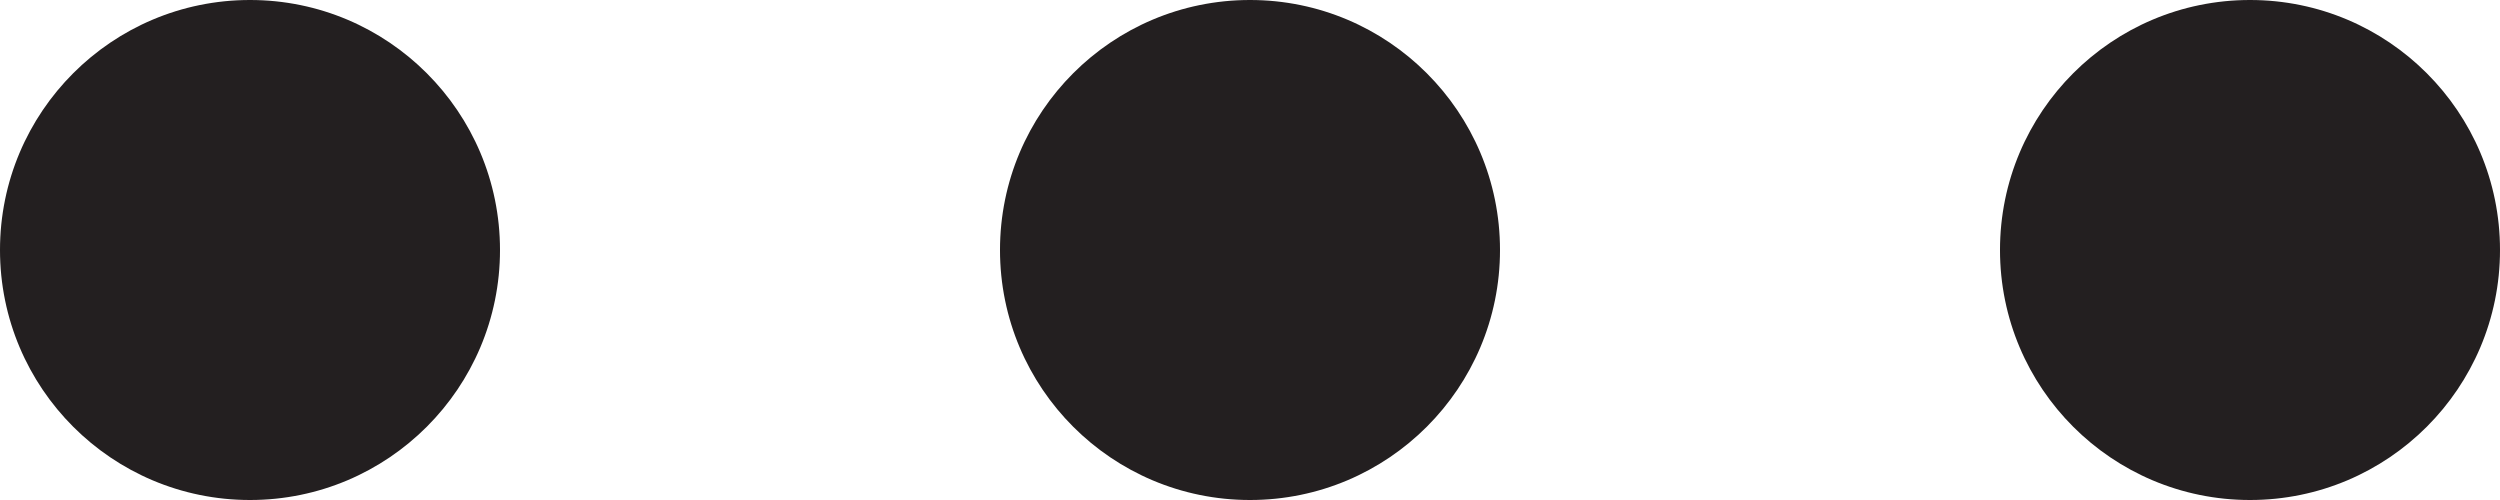
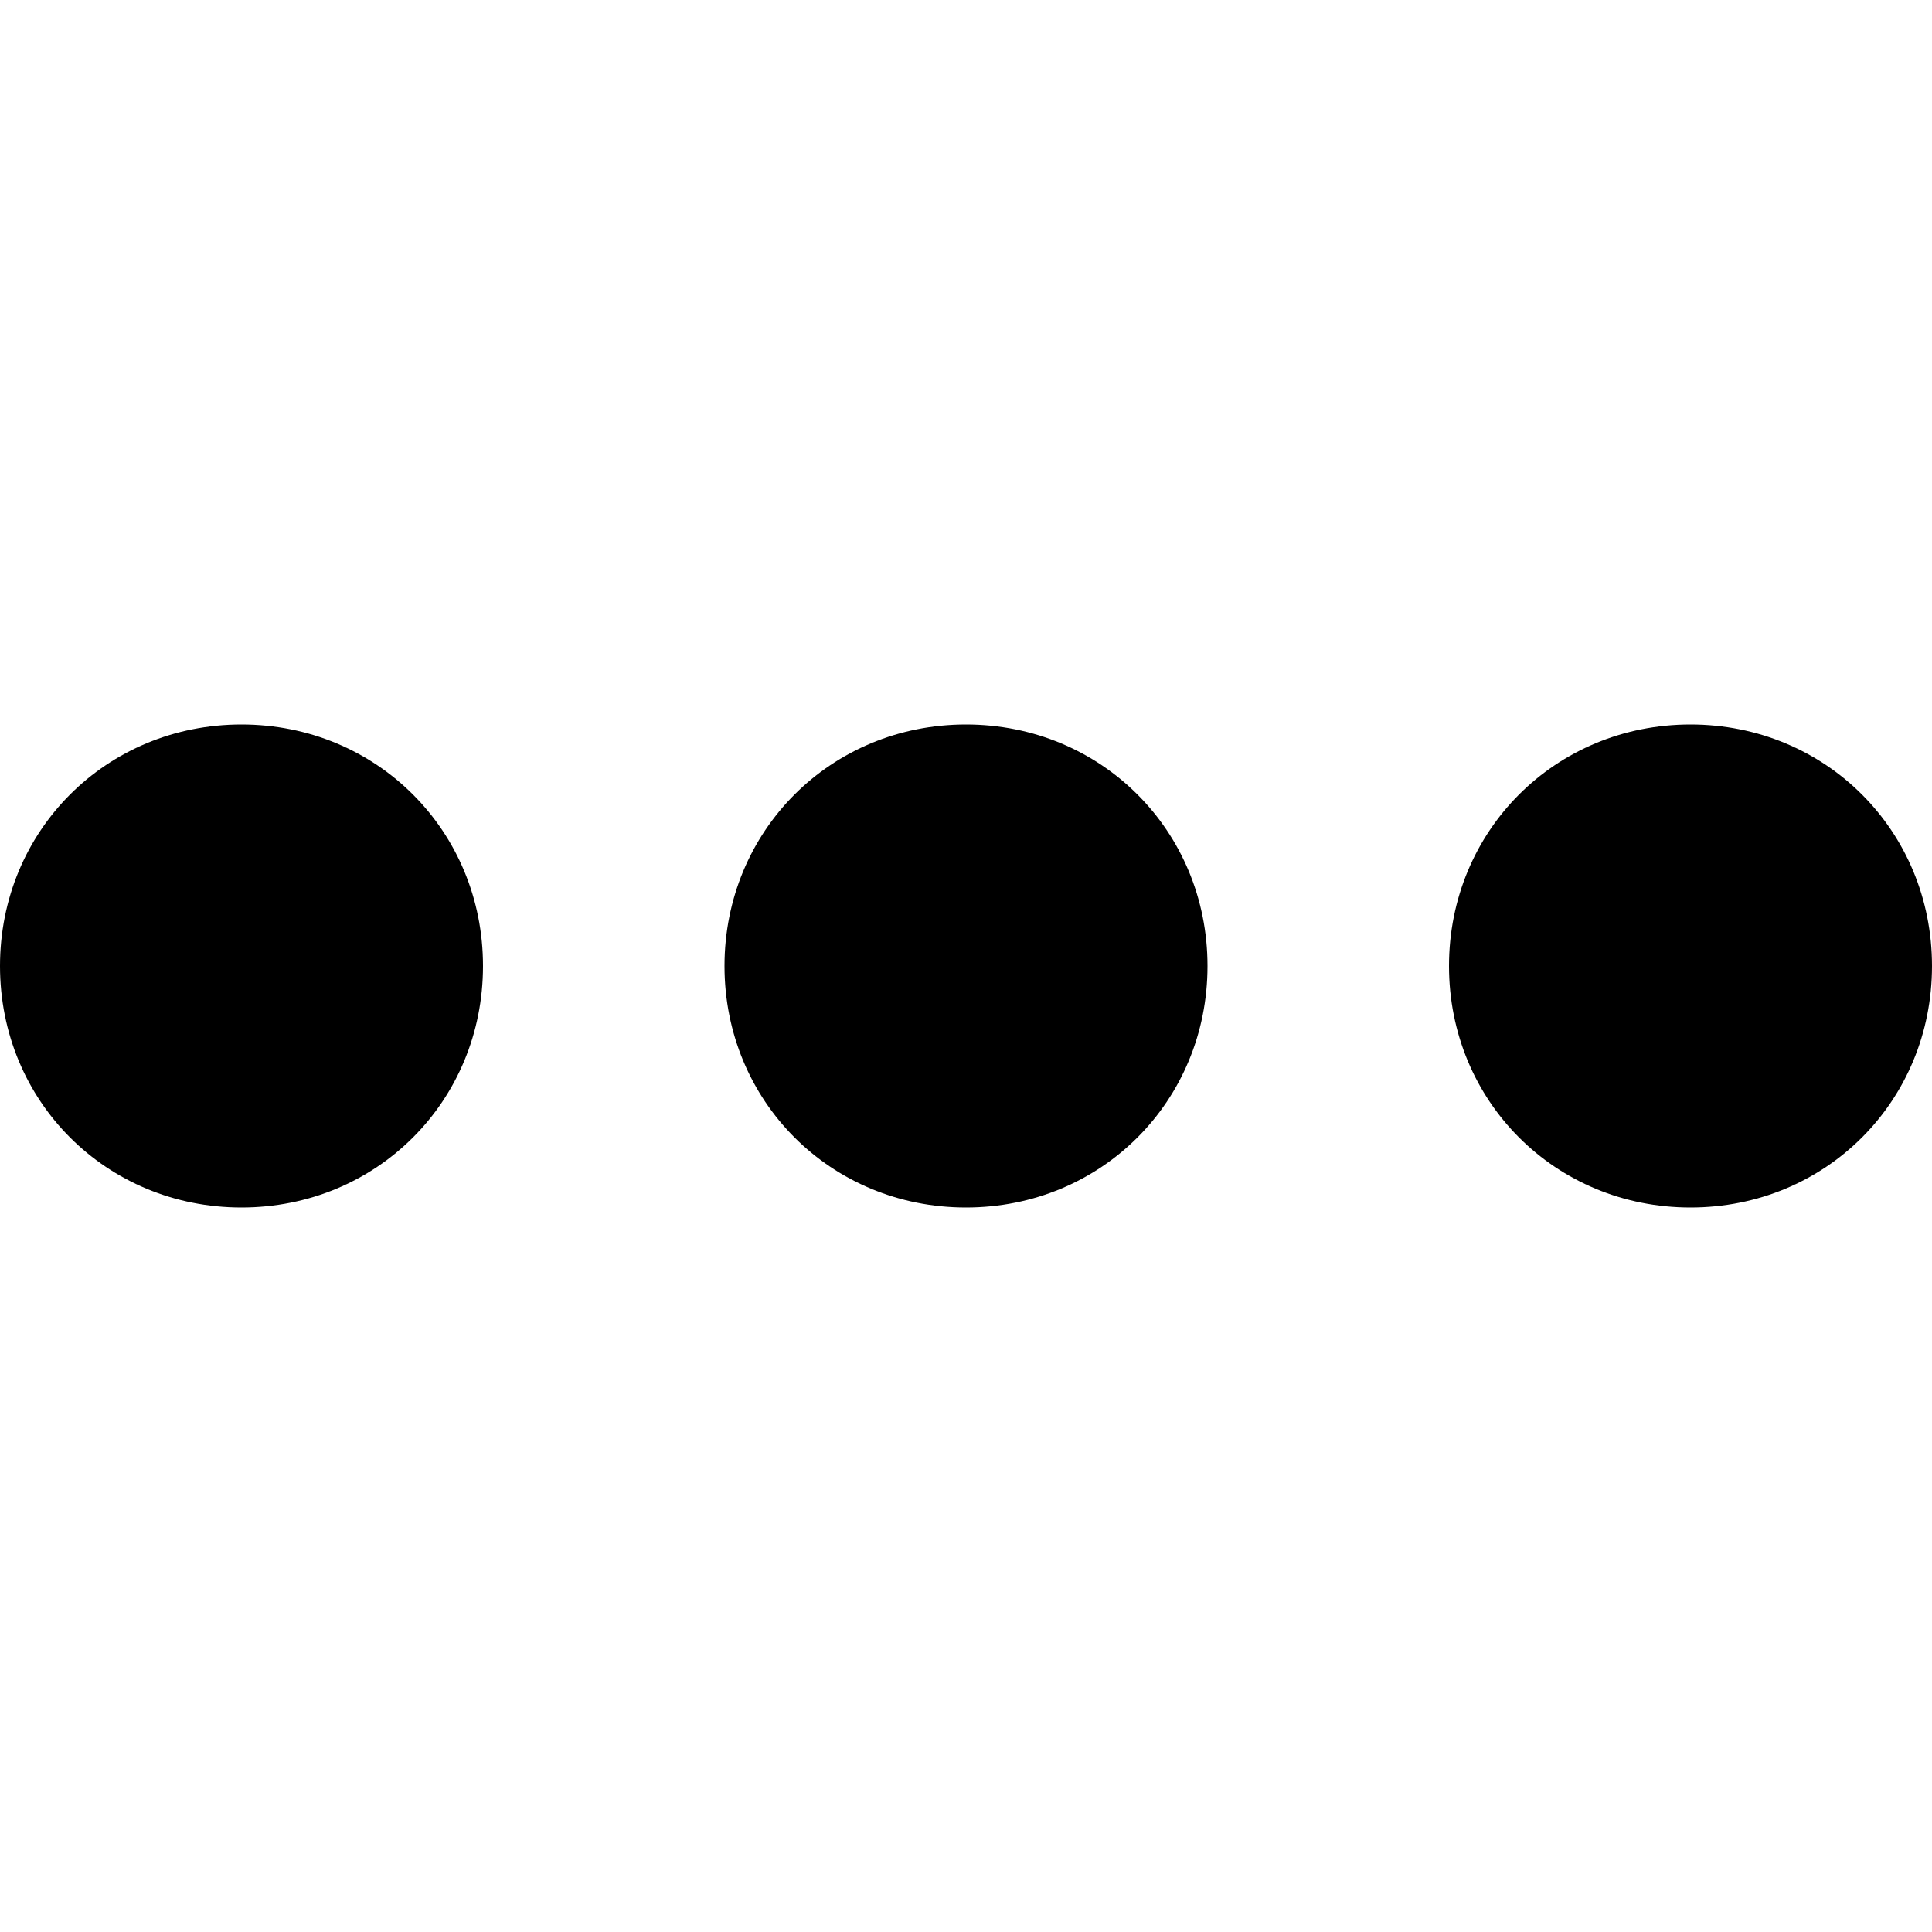
- <svg xmlns="http://www.w3.org/2000/svg" id="Layer_1" data-name="Layer 1" viewBox="0 0 20 4">
-   <defs>
-     <style>.cls-1{fill:#231f20;}</style>
-   </defs>
-   <circle class="cls-1" cx="18" cy="2" r="2" />
-   <circle class="cls-1" cx="10" cy="2" r="2" />
-   <circle class="cls-1" cx="2" cy="2" r="2" />
+ <svg xmlns="http://www.w3.org/2000/svg" viewBox="0 0 20 20">
+   <path d="M5 10c0 1.4-1.1 2.5-2.5 2.5S0 11.4 0 10s1.1-2.5 2.5-2.5S5 8.6 5 10zm5-2.5c-1.4 0-2.5 1.1-2.5 2.5s1.1 2.5 2.5 2.5 2.5-1.1 2.5-2.5-1.1-2.5-2.5-2.5zm7.5 0C16.1 7.5 15 8.6 15 10s1.1 2.5 2.5 2.5S20 11.4 20 10s-1.1-2.5-2.5-2.5z" />
</svg>
